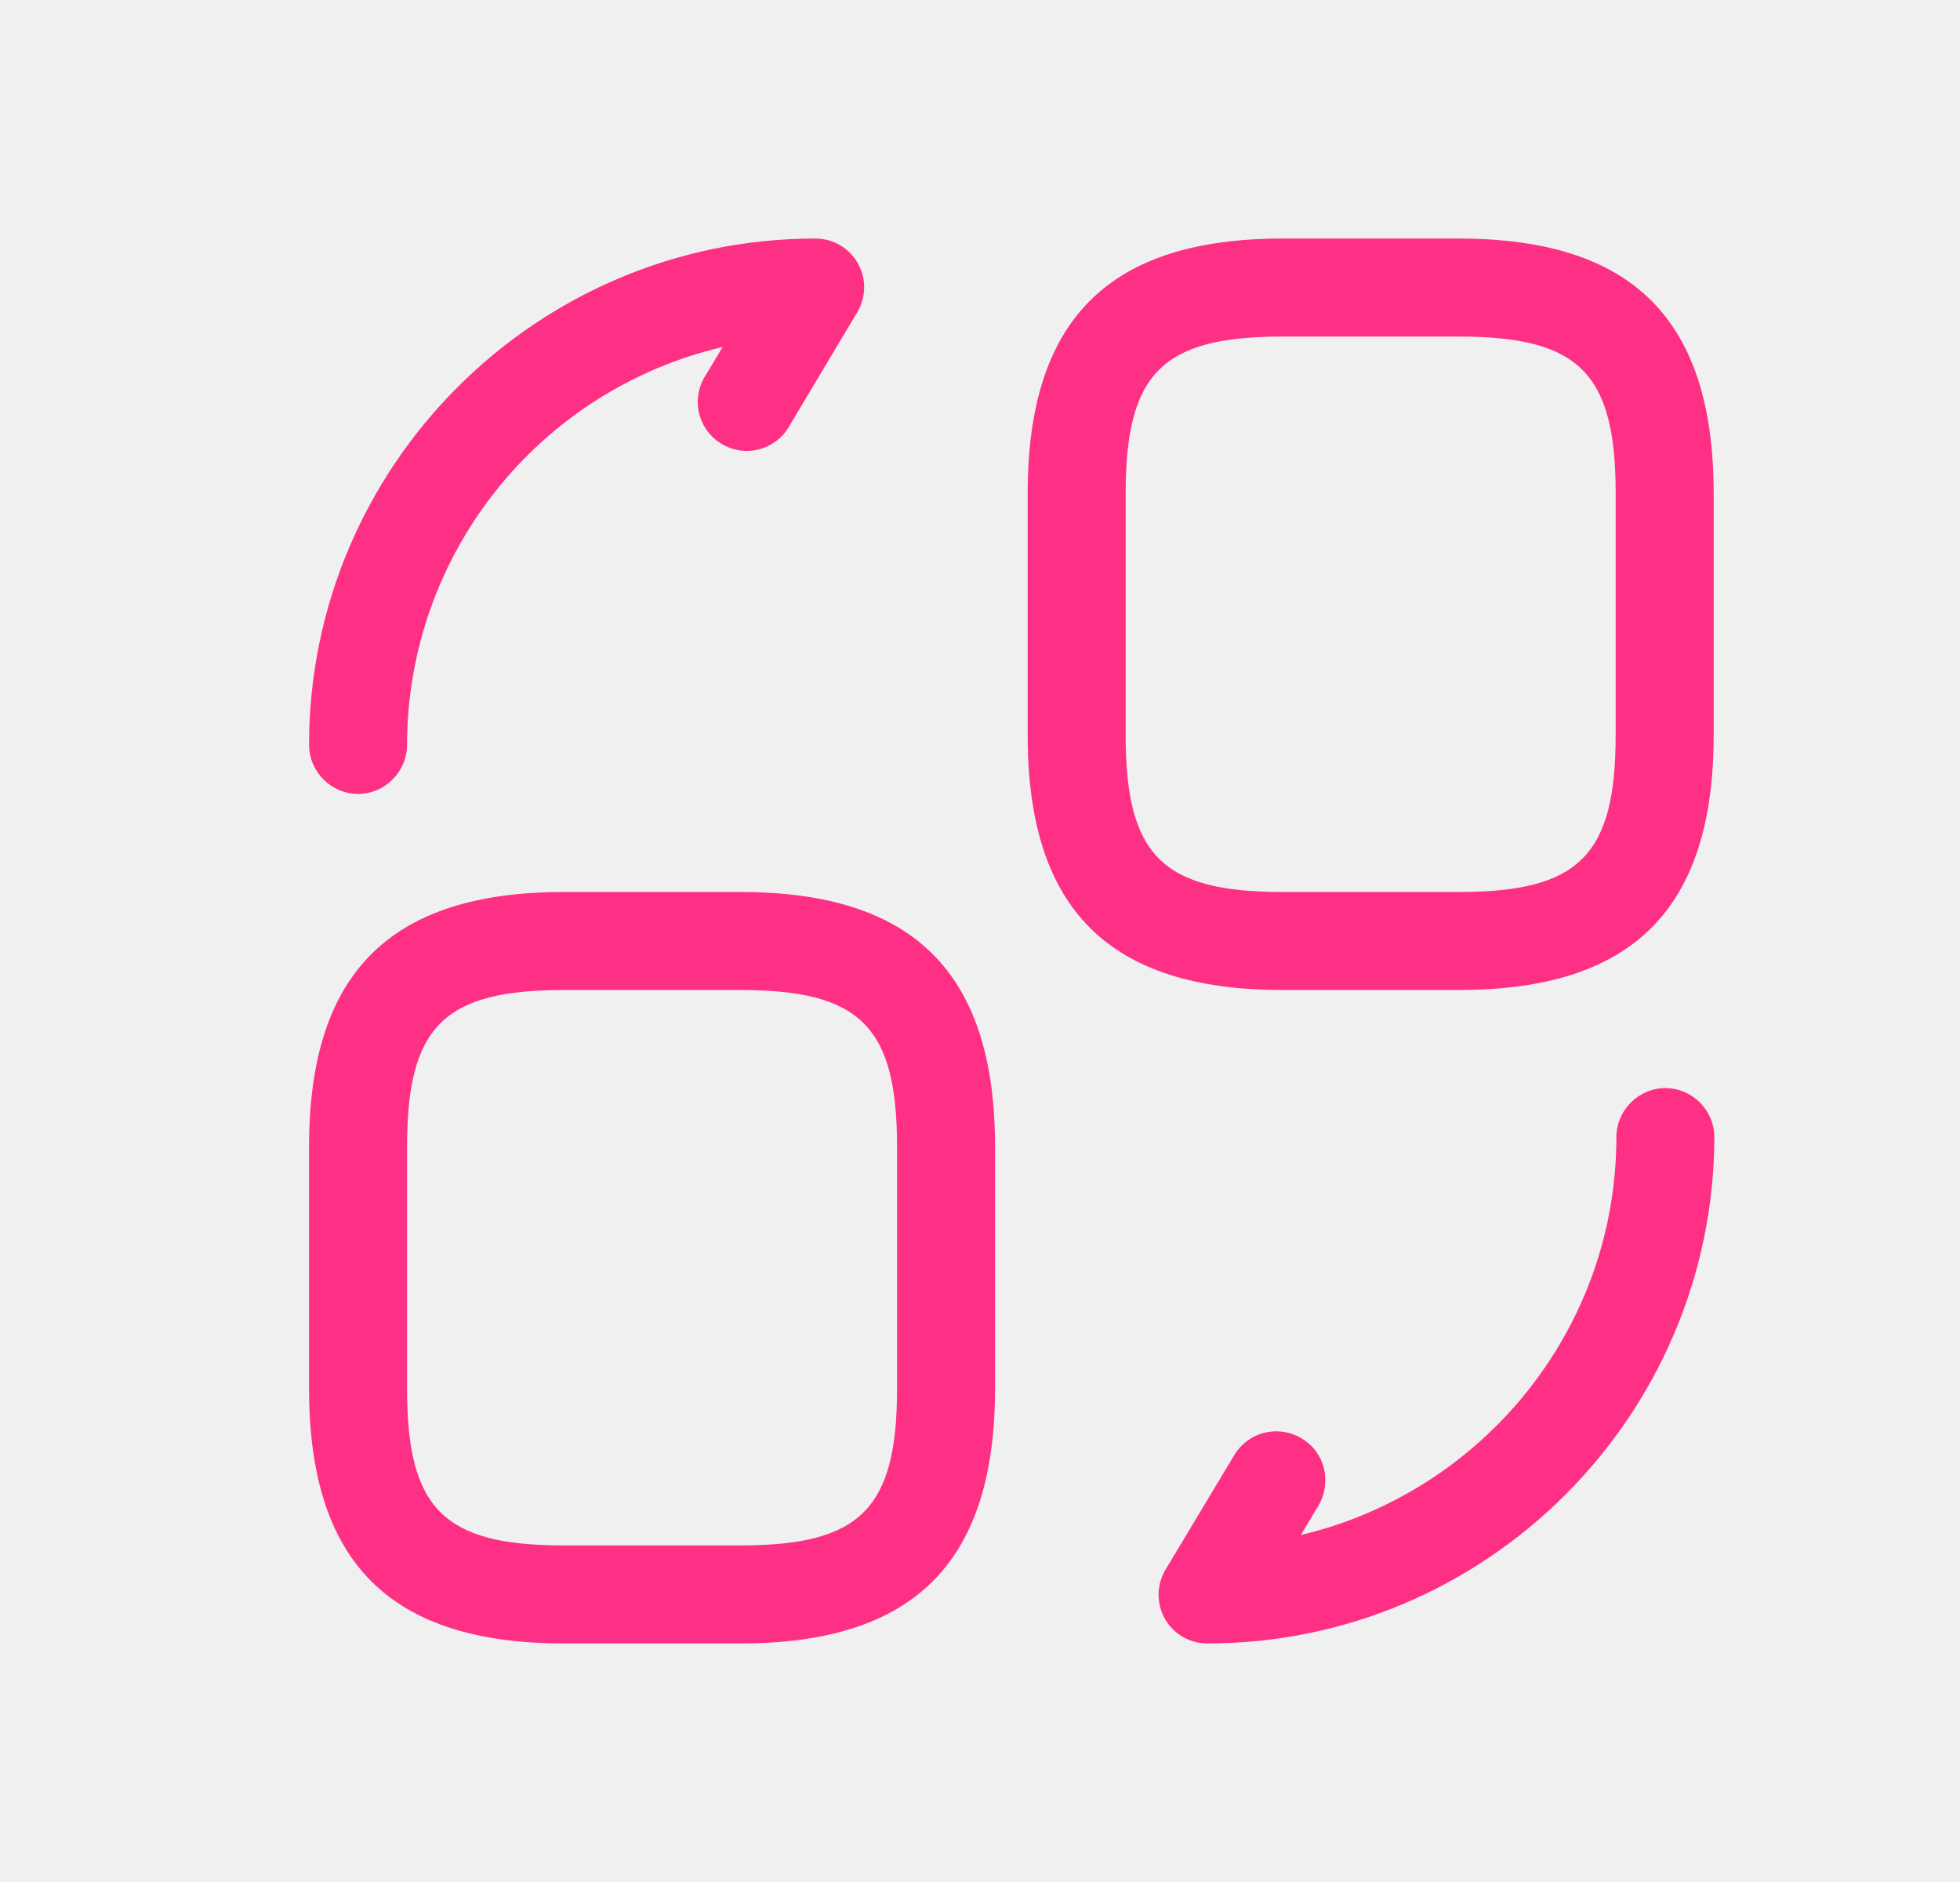
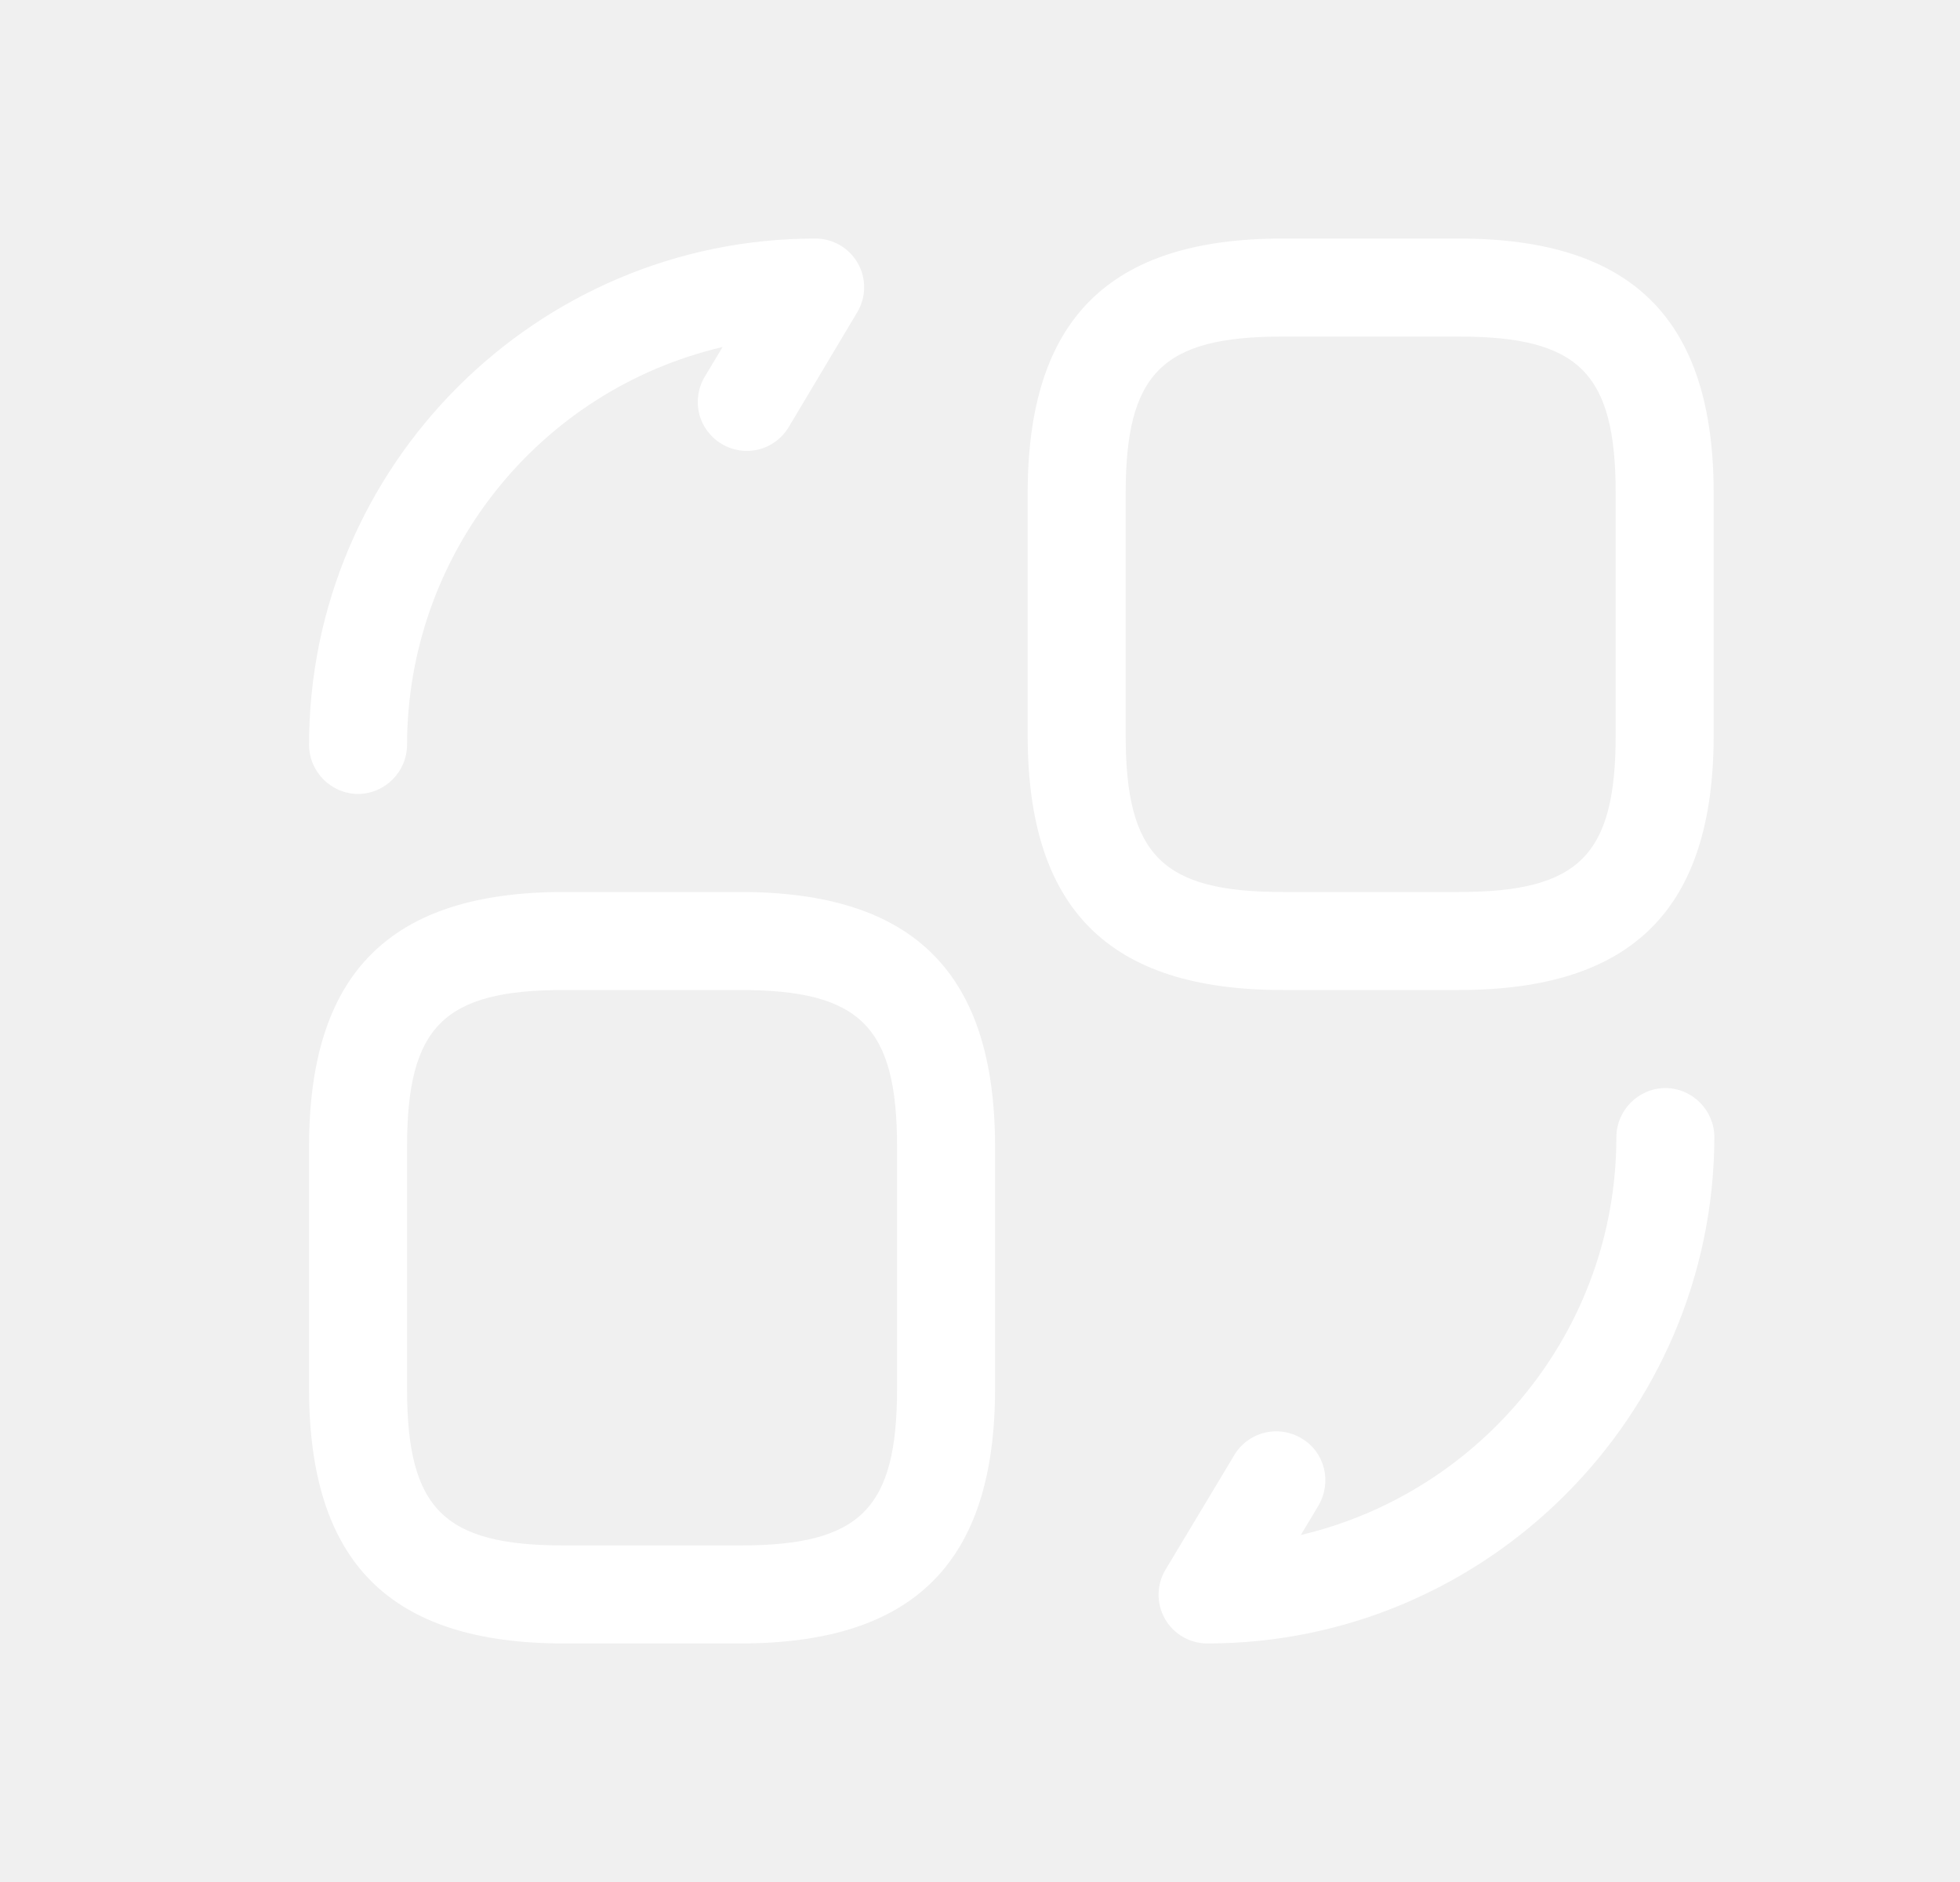
<svg xmlns="http://www.w3.org/2000/svg" width="25" height="24" viewBox="0 0 25 24">
-   <path d="M18.608 12.625h-2.25c-2.216 0-3.25-1.033-3.25-3.25V6.292c0-2.217 1.034-3.25 3.25-3.25h2.25c2.217 0 3.25 1.033 3.25 3.25v3.083c0 2.217-1.033 3.25-3.25 3.25zm-2.25-8.333c-1.533 0-2 .466-2 2v3.083c0 1.533.467 2 2 2h2.25c1.534 0 2-.467 2-2V6.292c0-1.534-.466-2-2-2h-2.25zM9.442 20.958h-2.25c-2.217 0-3.25-1.033-3.25-3.25v-3.083c0-2.217 1.033-3.25 3.25-3.25h2.25c2.216 0 3.25 1.033 3.25 3.25v3.083c0 2.217-1.034 3.25-3.25 3.25zm-2.25-8.333c-1.534 0-2 .467-2 2v3.083c0 1.534.466 2 2 2h2.25c1.533 0 2-.466 2-2v-3.083c0-1.533-.467-2-2-2h-2.25zm8.208 8.333a.621.621 0 0 1-.533-.942l.875-1.458a.624.624 0 0 1 .858-.216c.3.175.392.558.217.858l-.225.375c2.3-.542 4.025-2.608 4.025-5.075a.63.63 0 0 1 .625-.625.63.63 0 0 1 .625.625c-.009 3.558-2.909 6.458-6.467 6.458zM4.567 10.125a.63.63 0 0 1-.625-.625c0-3.558 2.9-6.458 6.458-6.458a.621.621 0 0 1 .533.942l-.875 1.466a.622.622 0 0 1-.858.208.622.622 0 0 1-.208-.858l.225-.375A5.218 5.218 0 0 0 5.192 9.5a.63.63 0 0 1-.625.625z" fill="#FE3085" fill-rule="evenodd" />
+   <path d="M18.608 12.625h-2.25c-2.216 0-3.25-1.033-3.25-3.25V6.292c0-2.217 1.034-3.25 3.25-3.25h2.25c2.217 0 3.25 1.033 3.25 3.25v3.083c0 2.217-1.033 3.25-3.25 3.25zm-2.25-8.333c-1.533 0-2 .466-2 2v3.083c0 1.533.467 2 2 2h2.25c1.534 0 2-.467 2-2V6.292c0-1.534-.466-2-2-2h-2.25zM9.442 20.958h-2.25c-2.217 0-3.25-1.033-3.25-3.25v-3.083c0-2.217 1.033-3.25 3.25-3.25h2.25c2.216 0 3.25 1.033 3.25 3.25v3.083c0 2.217-1.034 3.25-3.25 3.25zm-2.25-8.333c-1.534 0-2 .467-2 2v3.083c0 1.534.466 2 2 2h2.25c1.533 0 2-.466 2-2v-3.083c0-1.533-.467-2-2-2h-2.25zm8.208 8.333a.621.621 0 0 1-.533-.942l.875-1.458a.624.624 0 0 1 .858-.216c.3.175.392.558.217.858l-.225.375c2.3-.542 4.025-2.608 4.025-5.075a.63.63 0 0 1 .625-.625.63.63 0 0 1 .625.625c-.009 3.558-2.909 6.458-6.467 6.458zM4.567 10.125a.63.63 0 0 1-.625-.625c0-3.558 2.9-6.458 6.458-6.458a.621.621 0 0 1 .533.942l-.875 1.466a.622.622 0 0 1-.858.208.622.622 0 0 1-.208-.858l.225-.375A5.218 5.218 0 0 0 5.192 9.5a.63.63 0 0 1-.625.625z" fill="#FFF" fill-rule="evenodd" />
</svg>
